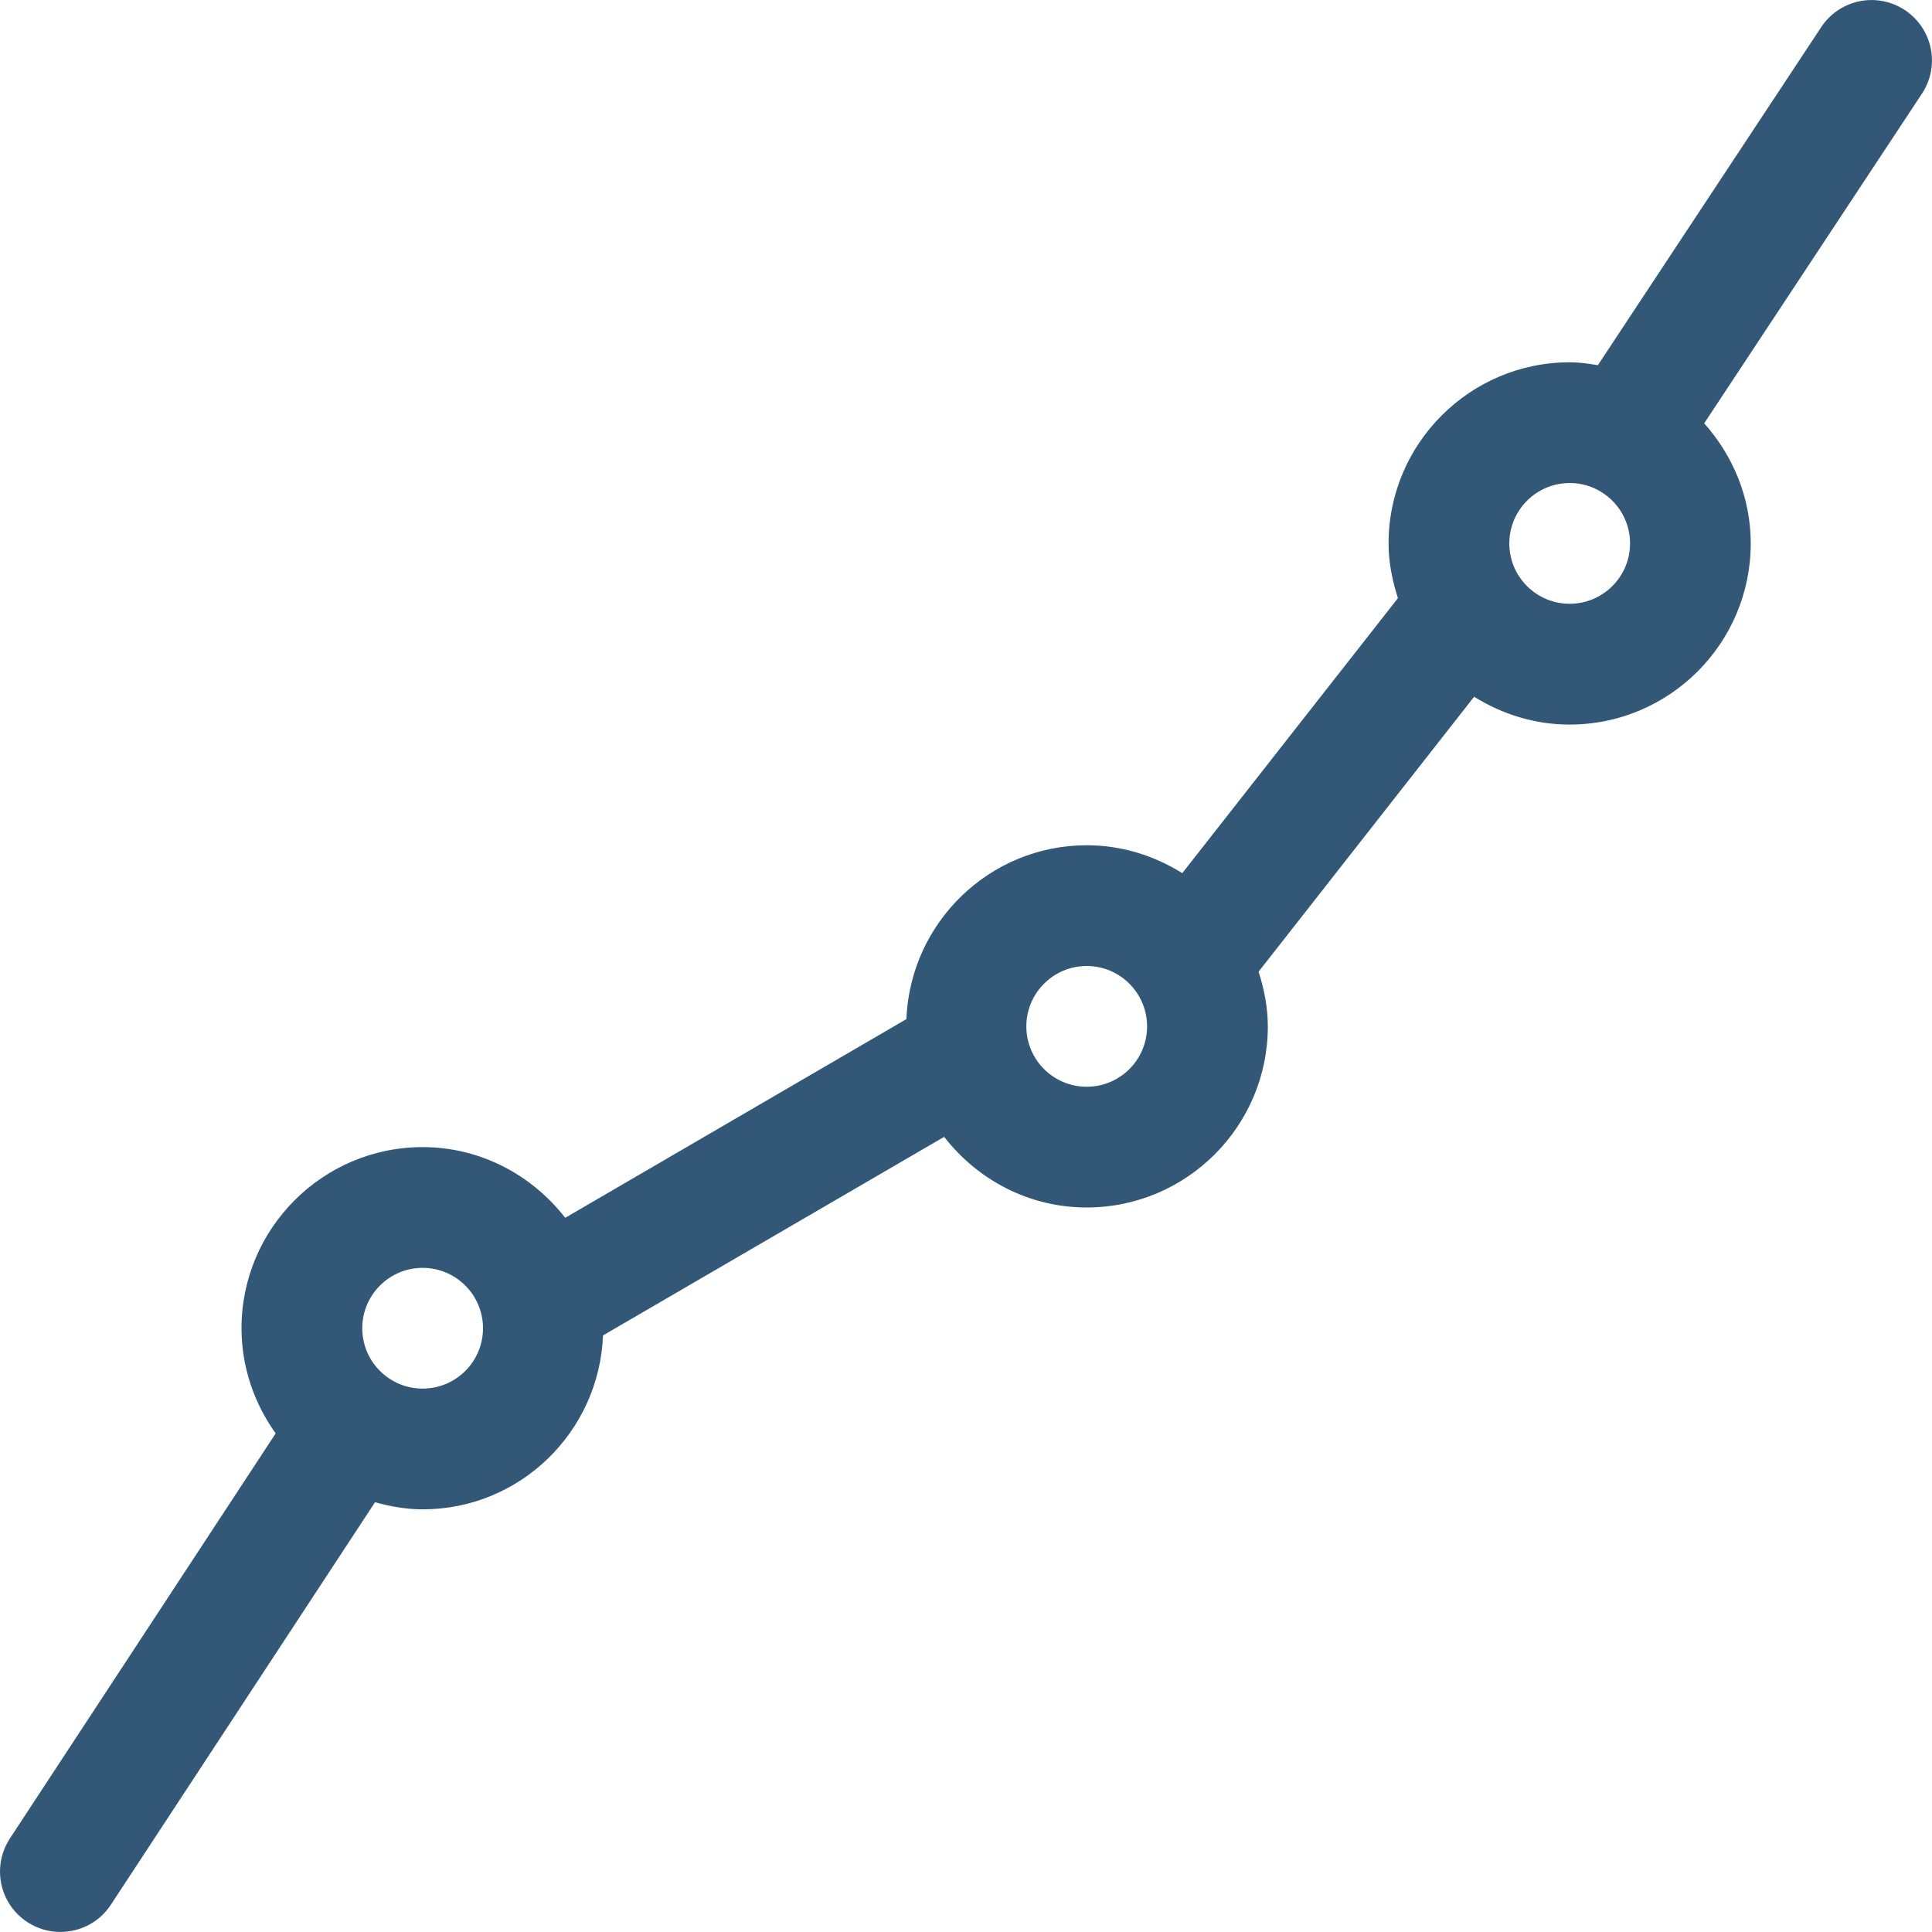
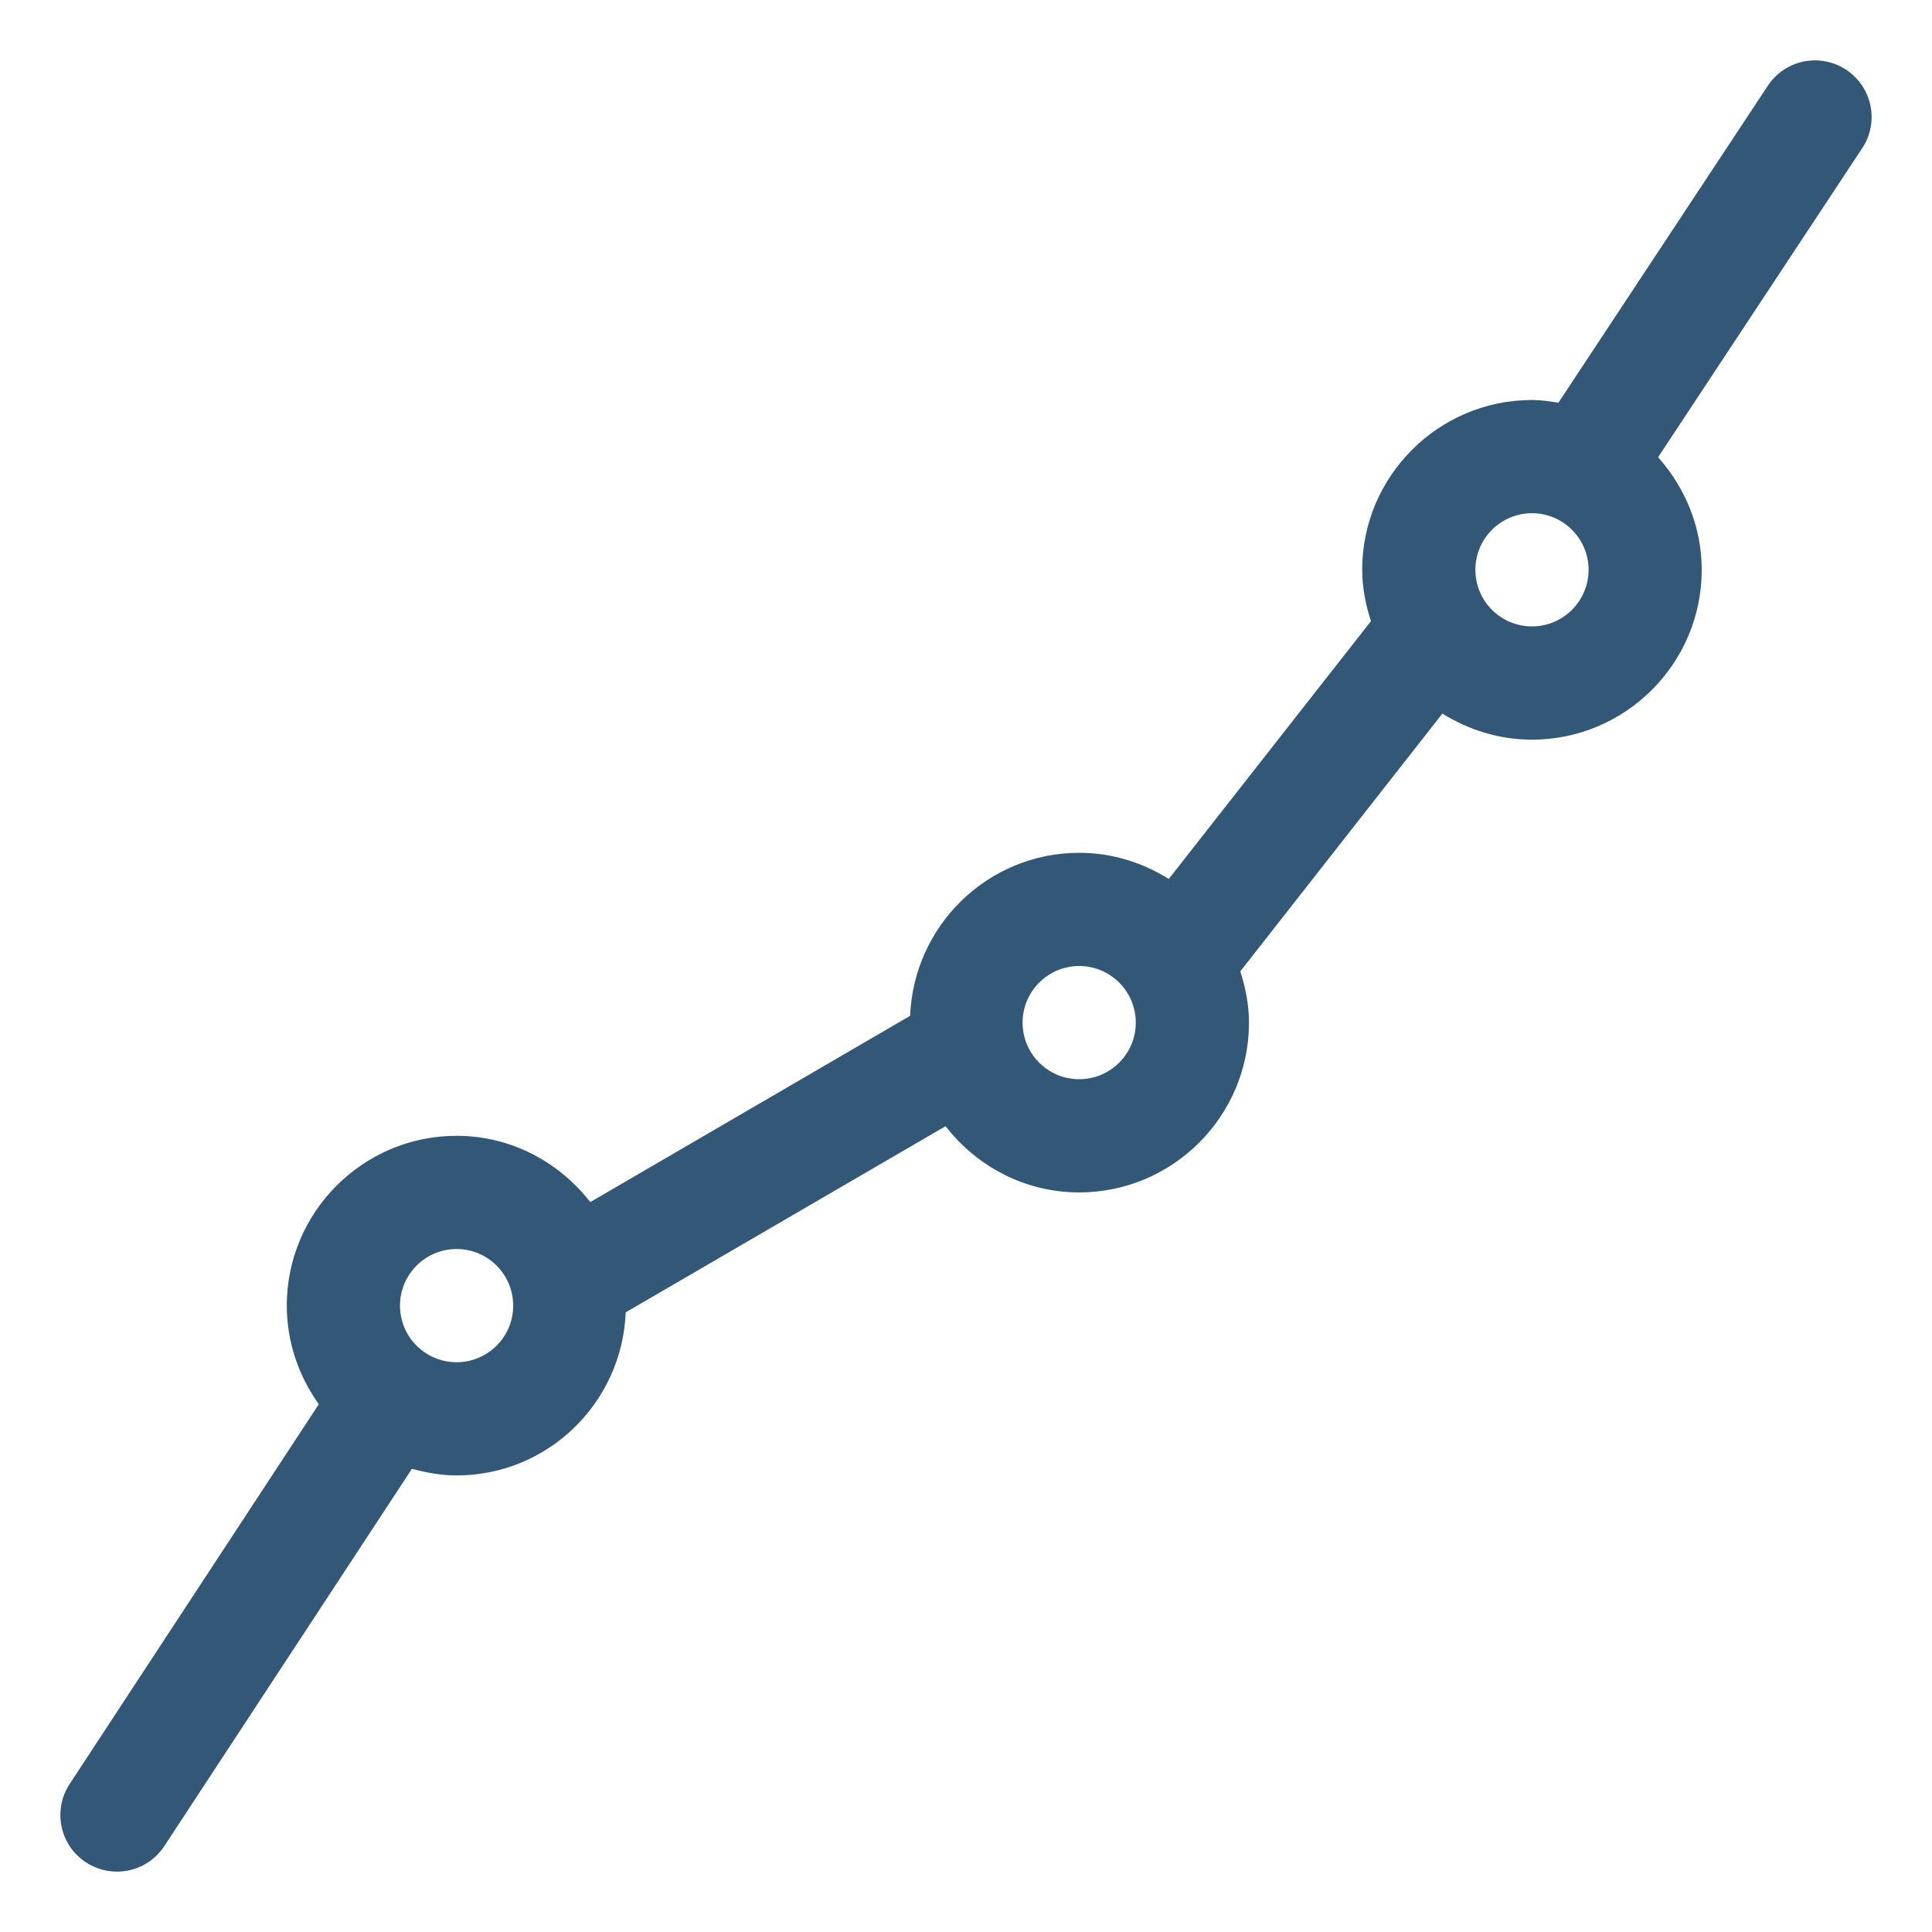
<svg xmlns="http://www.w3.org/2000/svg" version="1.1" id="Capa_1" x="0px" y="0px" width="512px" height="512px" viewBox="0 0 32.001 32.002" style="enable-background:new 0 0 32.001 32.002;" xml:space="preserve">
  <defs id="defs42" />
-   <g id="Statics">
-     <g id="g4">
-       <path style="fill:#335777" id="path2" d="M 31.834,1.553 C 32.14,1.092 32.013,0.473 31.552,0.167 31.09,-0.138 30.472,-0.012 30.166,0.45 L 26.467,6.049 C 26.313,6.024 26.16,6.001 26,6.001 c -1.652,0 -3,1.347 -3,3 0,0.318 0.063,0.619 0.155,0.907 l -3.572,4.555 c -0.461,-0.288 -1,-0.462 -1.582,-0.462 -1.613,0 -2.924,1.283 -2.988,2.88 L 9.362,20.172 C 8.812,19.466 7.963,19.001 7,19.001 c -1.654,0 -3,1.347 -3,3 0,0.65 0.214,1.25 0.566,1.742 l -4.402,6.709 c -0.303,0.463 -0.175,1.082 0.287,1.385 0.169,0.111 0.36,0.164 0.548,0.164 0.326,0 0.646,-0.158 0.837,-0.451 l 4.375,-6.666 c 0.253,0.068 0.516,0.117 0.789,0.117 1.613,0 2.924,-1.281 2.988,-2.881 l 5.651,-3.289 c 0.549,0.707 1.398,1.17 2.361,1.17 1.654,0 3,-1.346 3,-3 0,-0.317 -0.062,-0.619 -0.153,-0.906 l 3.57,-4.554 c 0.461,0.287 1,0.461 1.582,0.461 1.653,0 3,-1.346 3,-3 0,-0.767 -0.298,-1.459 -0.771,-1.99 z M 7,23.001 c -0.552,0 -1,-0.447 -1,-1 0,-0.551 0.448,-1 1,-1 0.552,0 1,0.449 1,1 0,0.553 -0.448,1 -1,1 z m 11,-5 c -0.552,0 -1,-0.447 -1,-1 0,-0.551 0.448,-1 1,-1 0.552,0 1,0.449 1,1 0,0.553 -0.448,1 -1,1 z m 8,-8 c -0.552,0 -1,-0.448 -1,-1 0,-0.551 0.448,-1 1,-1 0.552,0 1,0.449 1,1 0,0.552 -0.449,1 -1,1 z" />
+   <g id="Statics" transform="matrix(0.9375267,0,0,0.9375483,0.9997922,0.999455)" style="stroke-width:1.067">
+     <g id="g4" style="stroke-width:1.067">
+       <path style="fill:#335777;stroke-width:1.067" id="path2" d="M 31.834,1.553 C 32.14,1.092 32.013,0.473 31.552,0.167 31.09,-0.138 30.472,-0.012 30.166,0.45 L 26.467,6.049 C 26.313,6.024 26.16,6.001 26,6.001 c -1.652,0 -3,1.347 -3,3 0,0.318 0.063,0.619 0.155,0.907 l -3.572,4.555 c -0.461,-0.288 -1,-0.462 -1.582,-0.462 -1.613,0 -2.924,1.283 -2.988,2.88 L 9.362,20.172 C 8.812,19.466 7.963,19.001 7,19.001 c -1.654,0 -3,1.347 -3,3 0,0.65 0.214,1.25 0.566,1.742 l -4.402,6.709 c -0.303,0.463 -0.175,1.082 0.287,1.385 0.169,0.111 0.36,0.164 0.548,0.164 0.326,0 0.646,-0.158 0.837,-0.451 l 4.375,-6.666 c 0.253,0.068 0.516,0.117 0.789,0.117 1.613,0 2.924,-1.281 2.988,-2.881 l 5.651,-3.289 c 0.549,0.707 1.398,1.17 2.361,1.17 1.654,0 3,-1.346 3,-3 0,-0.317 -0.062,-0.619 -0.153,-0.906 l 3.57,-4.554 c 0.461,0.287 1,0.461 1.582,0.461 1.653,0 3,-1.346 3,-3 0,-0.767 -0.298,-1.459 -0.771,-1.99 z M 7,23.001 c -0.552,0 -1,-0.447 -1,-1 0,-0.551 0.448,-1 1,-1 0.552,0 1,0.449 1,1 0,0.553 -0.448,1 -1,1 z m 11,-5 c -0.552,0 -1,-0.447 -1,-1 0,-0.551 0.448,-1 1,-1 0.552,0 1,0.449 1,1 0,0.553 -0.448,1 -1,1 z m 8,-8 c -0.552,0 -1,-0.448 -1,-1 0,-0.551 0.448,-1 1,-1 0.552,0 1,0.449 1,1 0,0.552 -0.449,1 -1,1 z" />
    </g>
  </g>
  <g id="g9" />
  <g id="g11" />
  <g id="g13" />
  <g id="g15" />
  <g id="g17" />
  <g id="g19" />
  <g id="g21" />
  <g id="g23" />
  <g id="g25" />
  <g id="g27" />
  <g id="g29" />
  <g id="g31" />
  <g id="g33" />
  <g id="g35" />
  <g id="g37" />
</svg>
